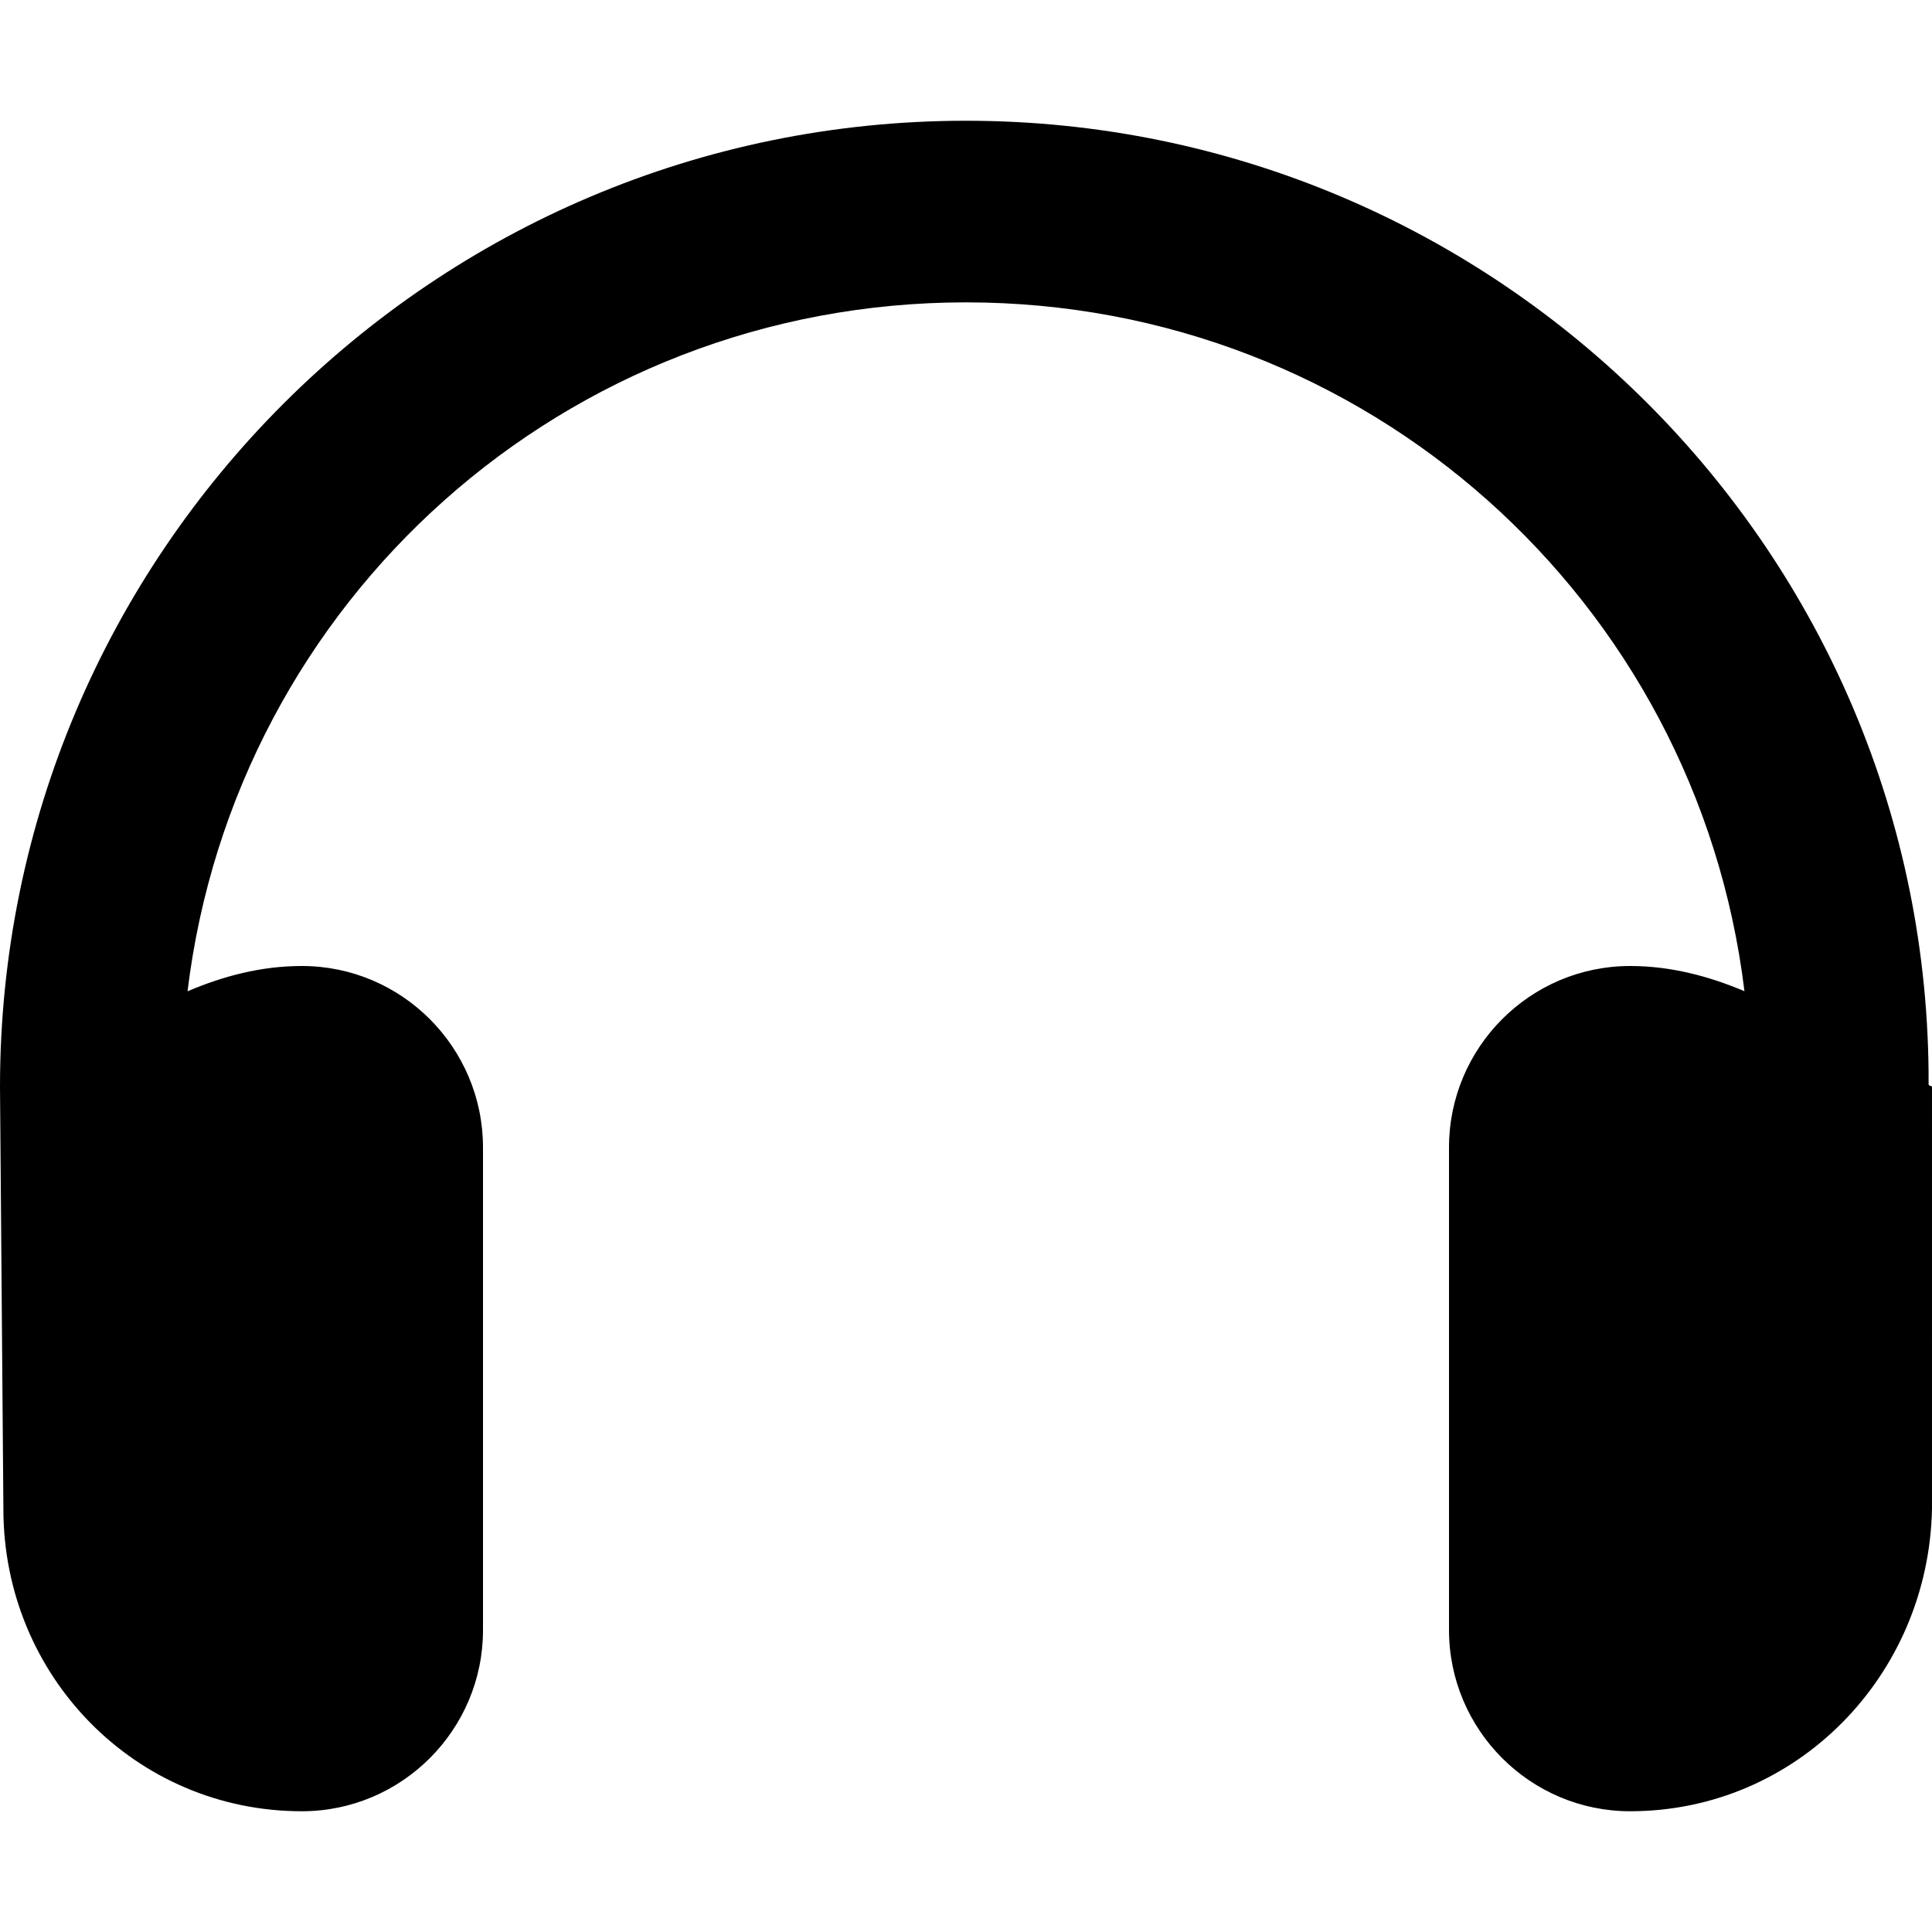
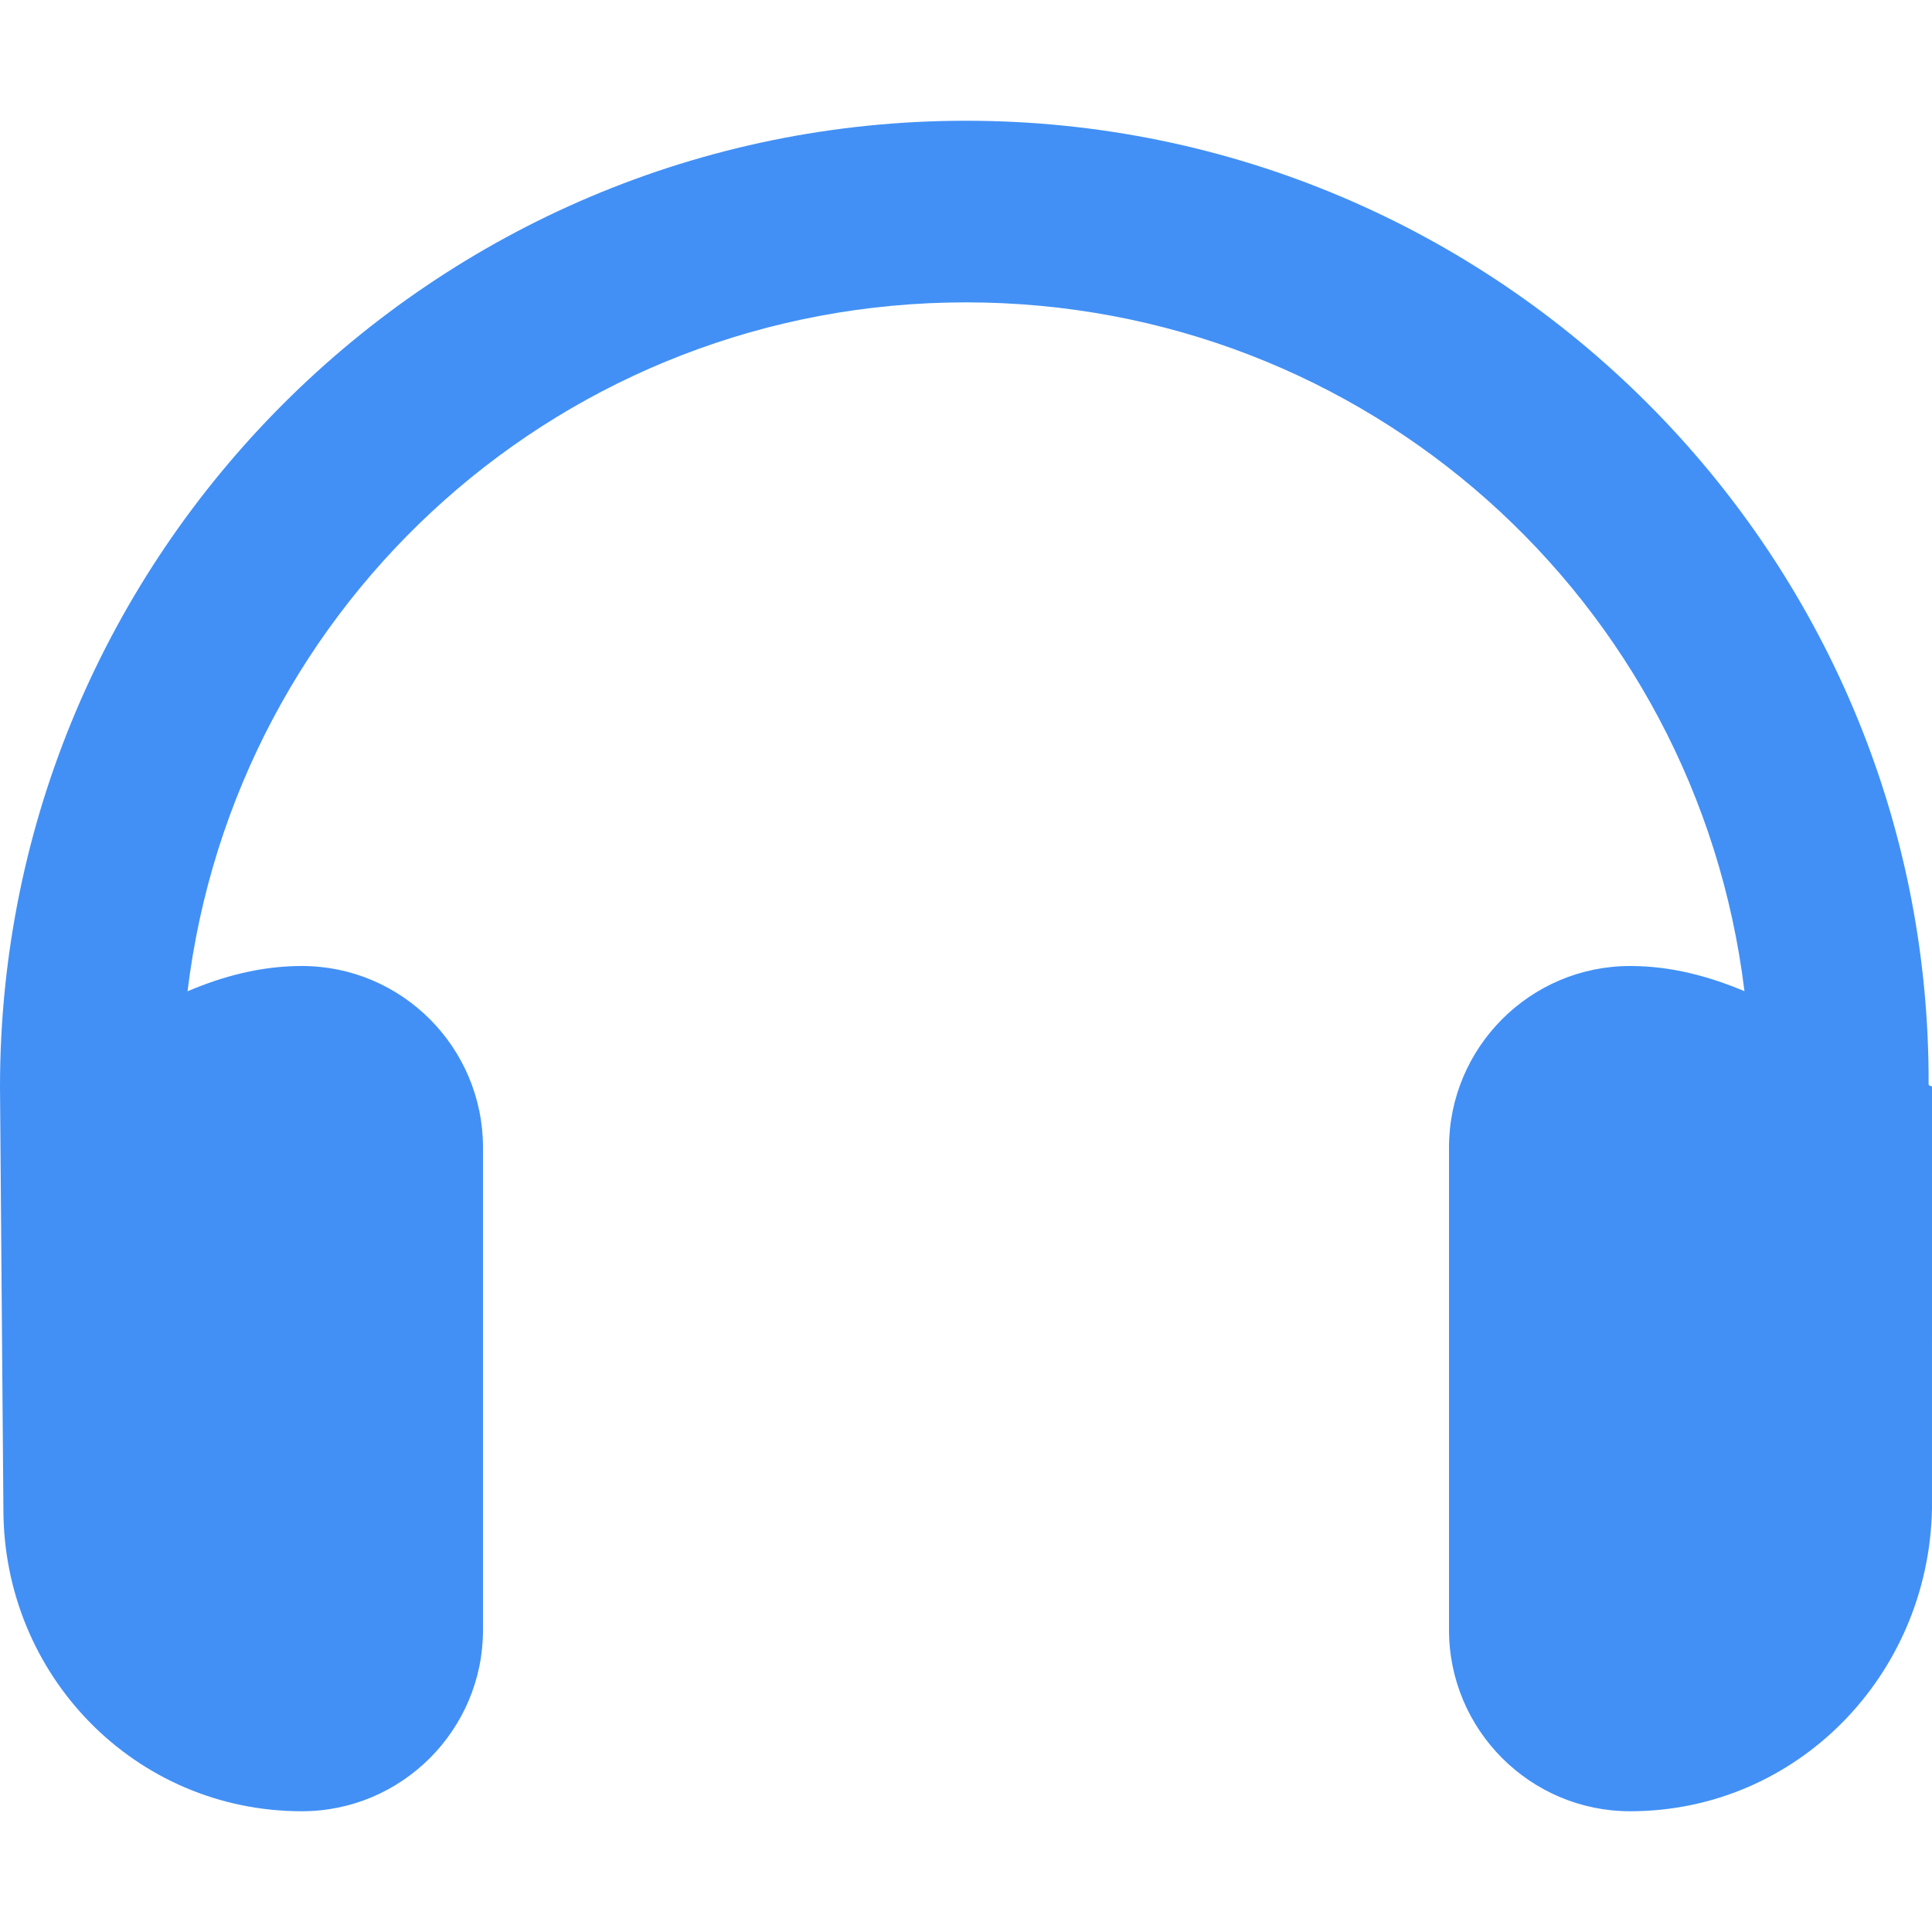
- <svg xmlns="http://www.w3.org/2000/svg" viewBox="0 0 512 512">
+ <svg xmlns="http://www.w3.org/2000/svg" style="fill: #4290F5;" viewBox="0 0 512 512">
  <path d="M512 287.9l-.004 112C511.1 444.1 476.1 480 432 480c-26.47 0-48-21.56-48-48.06V304.1C384 277.6 405.5 256 432 256c10.83 0 20.91 2.723 30.3 6.678C449.7 159.1 362.1 80.13 256 80.13S62.29 159.1 49.7 262.7C59.09 258.7 69.17 256 80 256C106.5 256 128 277.6 128 304.1v127.9C128 458.4 106.5 480 80 480c-44.11 0-79.1-35.88-79.1-80.06L0 288c0-141.2 114.8-256 256-256c140.9 0 255.6 114.5 255.1 255.3C511.1 287.5 511.1 287.7 512 287.9z" />
</svg>
